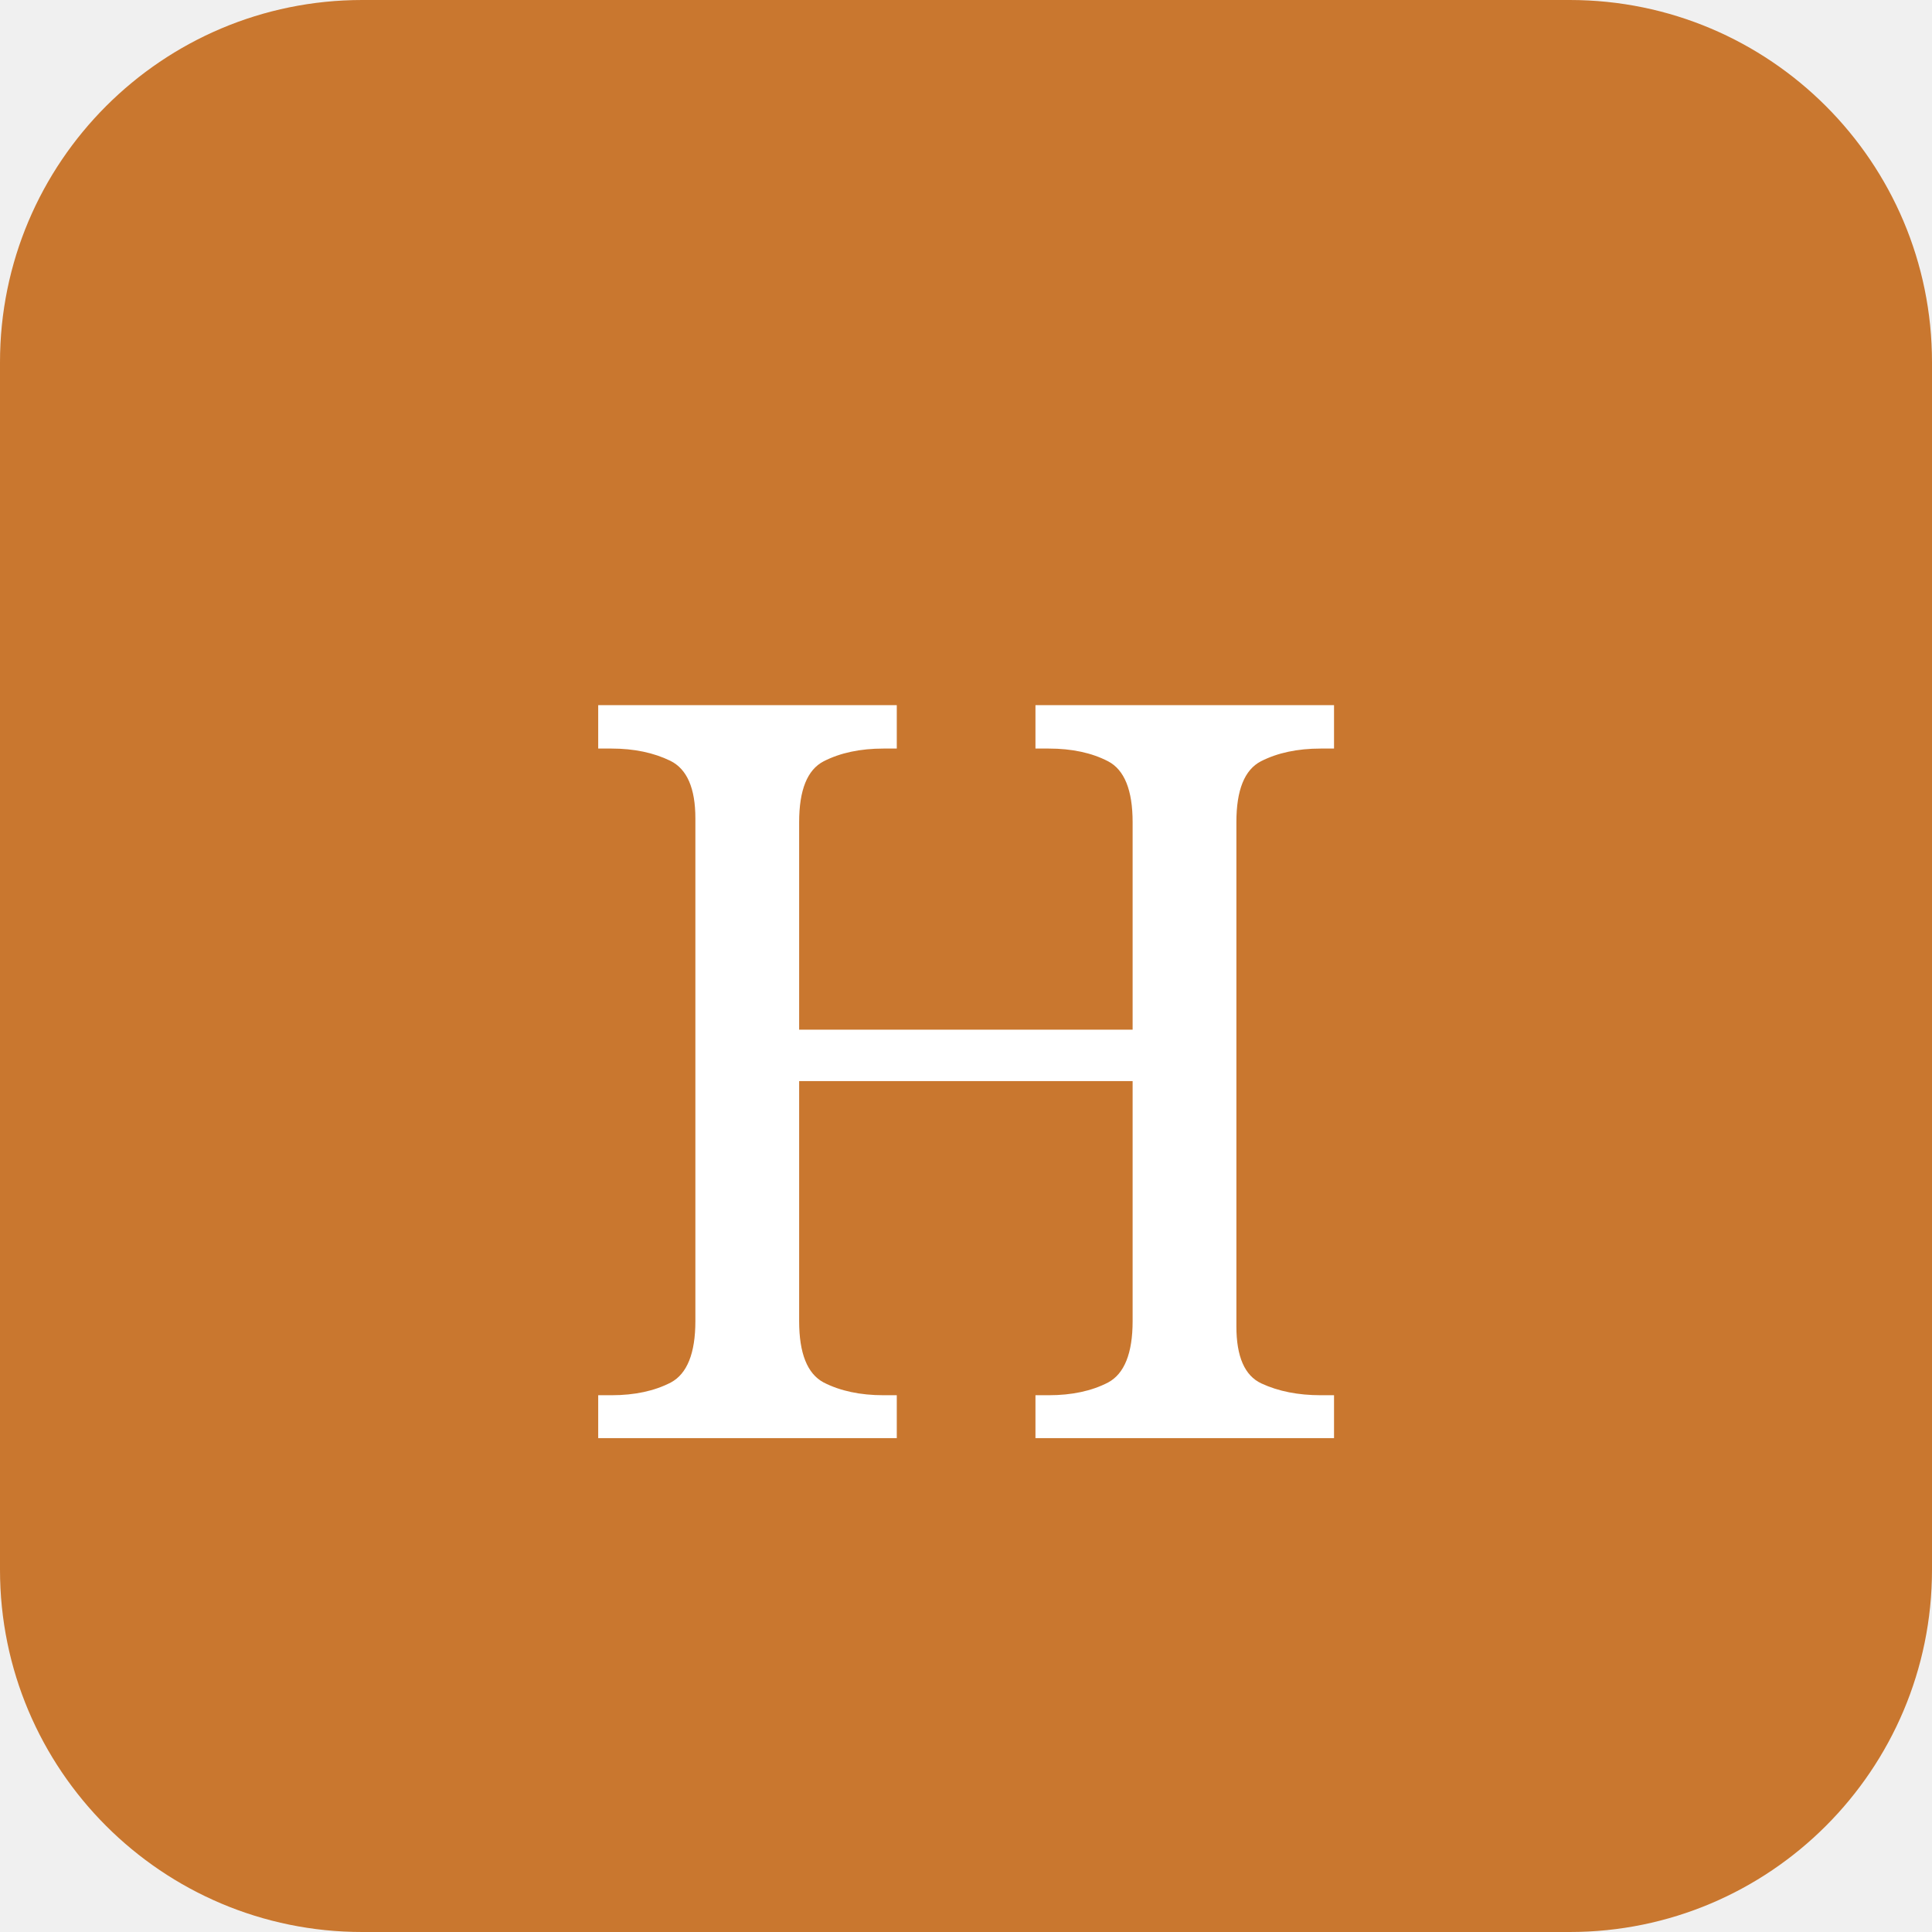
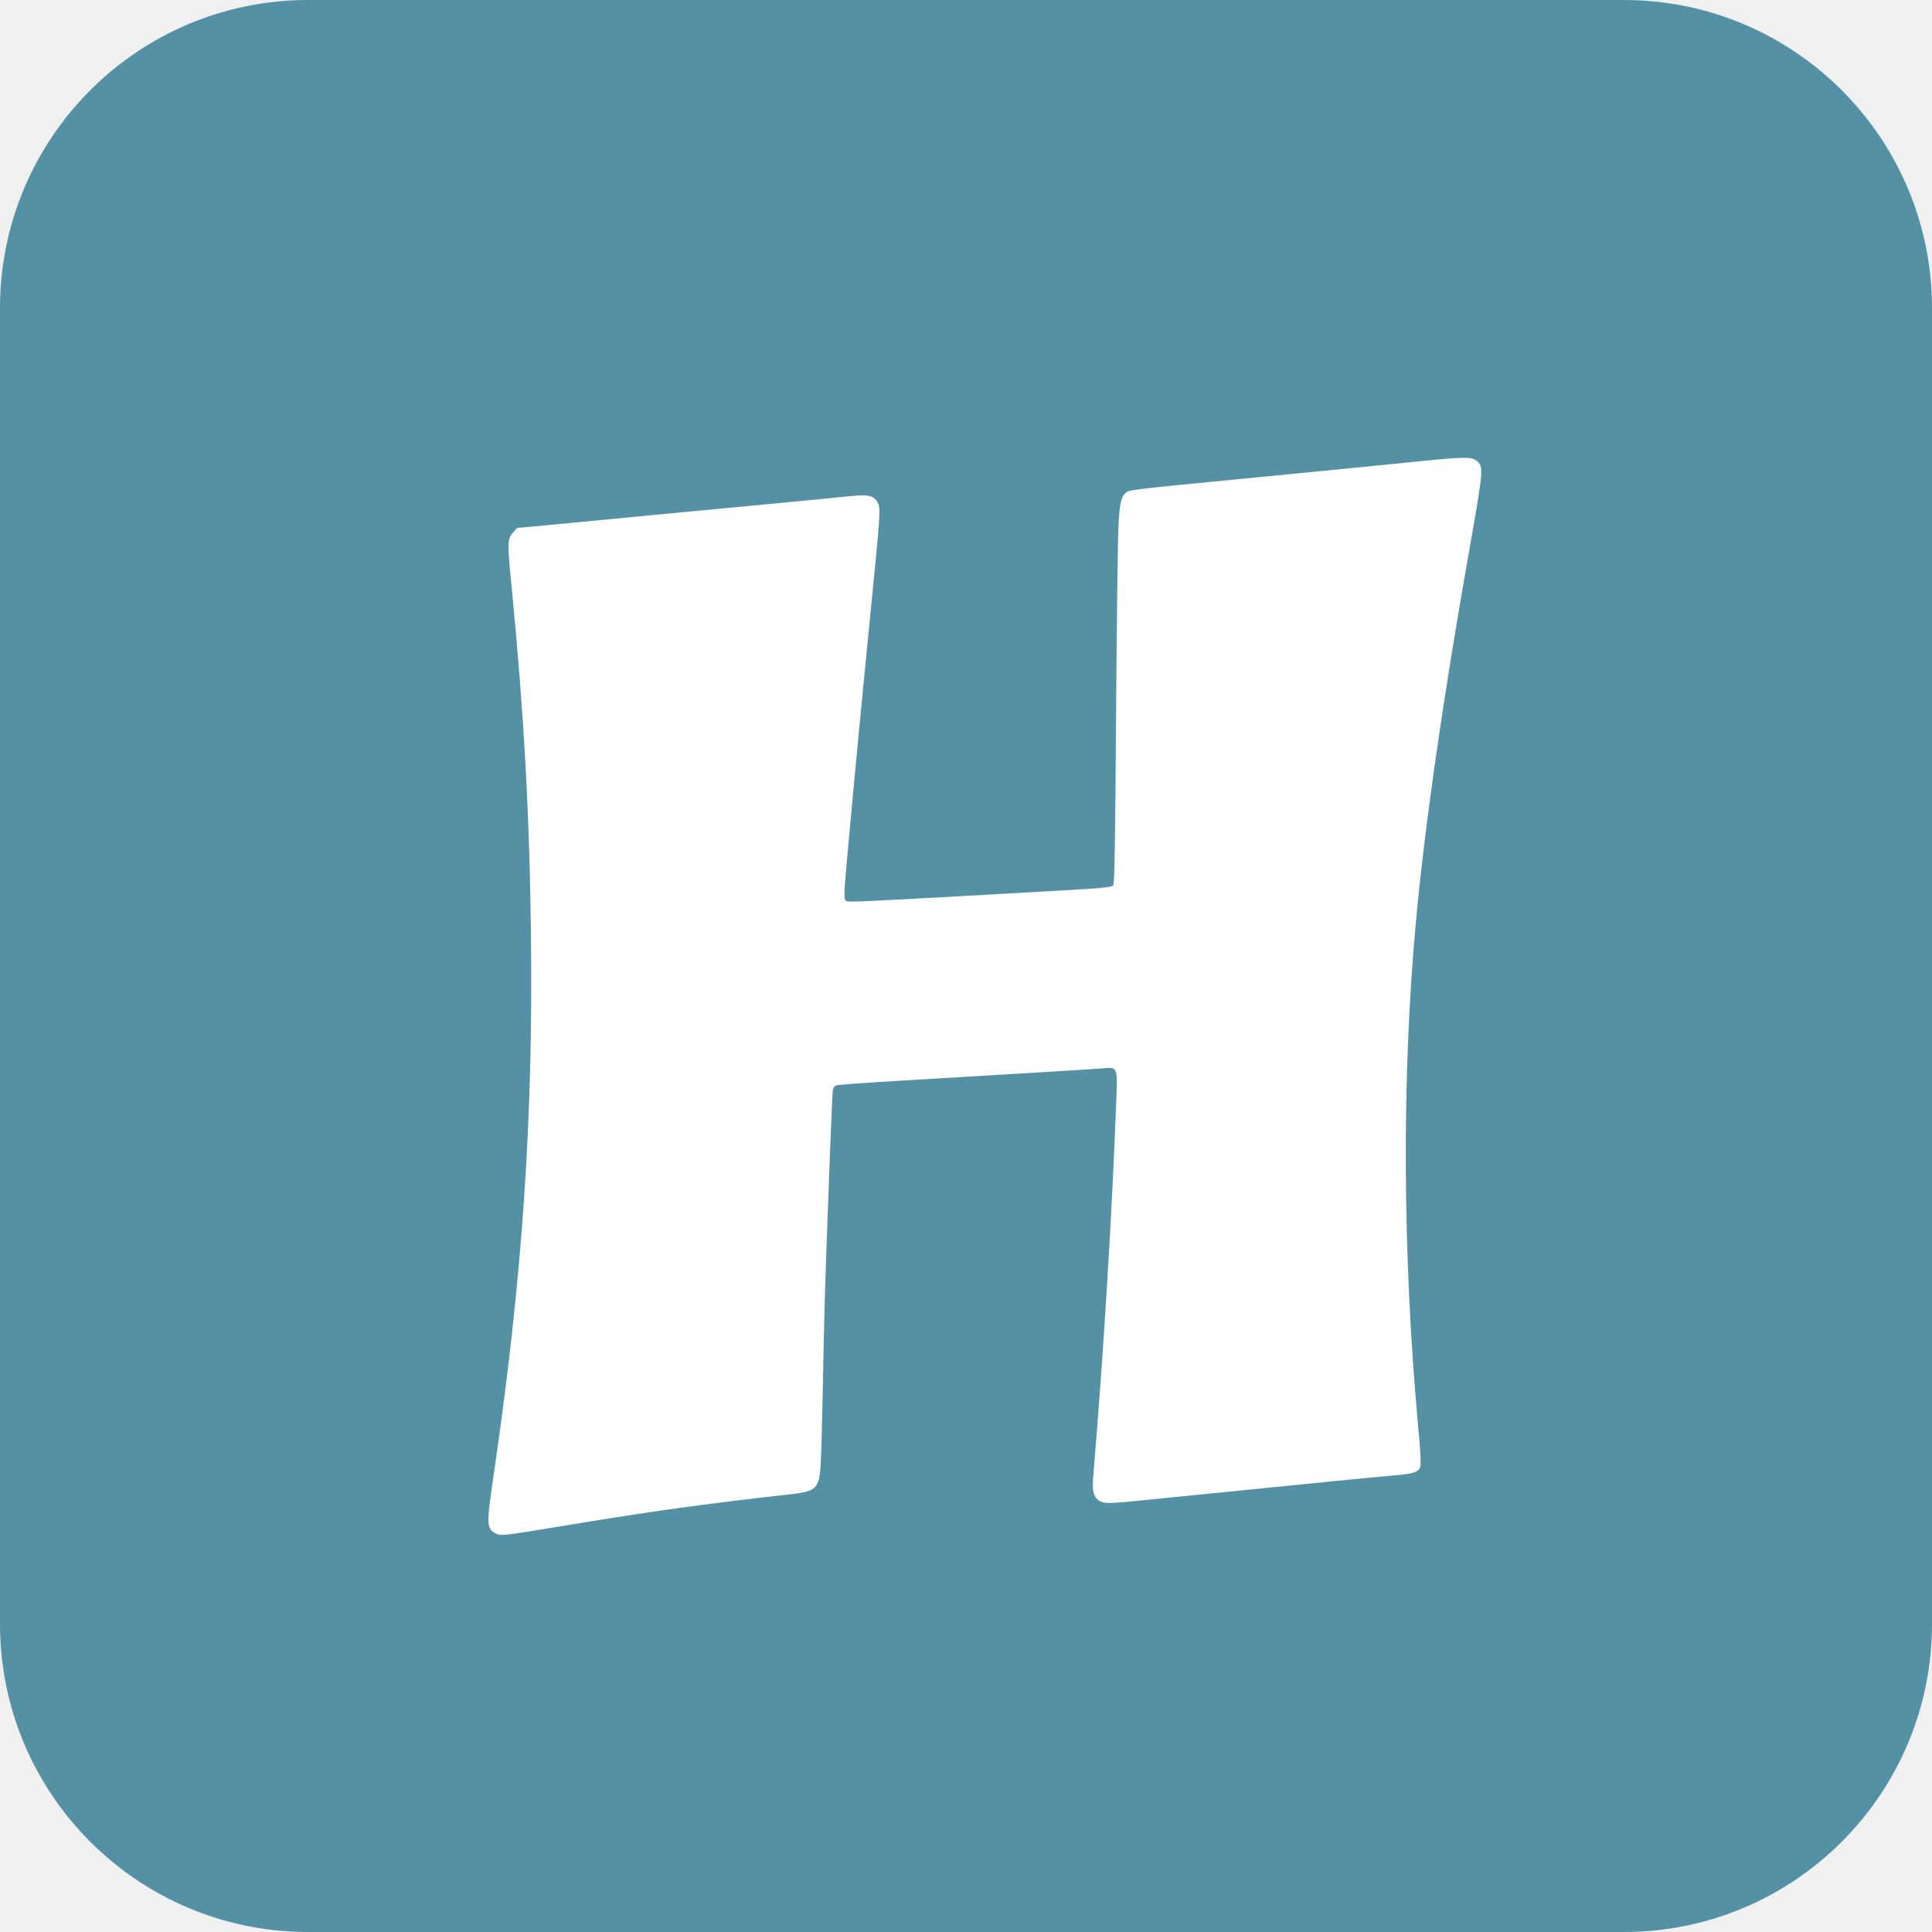
- <svg xmlns="http://www.w3.org/2000/svg" viewBox="0 0 64 64">
-   <rect width="64" height="64" rx="12" fill="#c9772f" />
-   <text x="50%" y="56%" dominant-baseline="middle" text-anchor="middle" font-family="Georgia, serif" font-size="34" fill="#fff">H</text>
+ <svg xmlns="http://www.w3.org/2000/svg" viewBox="0 0 1254 1254" width="1254" height="1254">
+   <rect x="0" y="0" width="1254" height="1254" rx="200" ry="200" fill="#5491A5" />
+   <g transform="translate(0,1254) scale(0.1,-0.1)" fill="#FFFFFF" stroke="none">
+     <path d="M9195 9544 c-248 -25 -1078 -107 -1555 -153 -163 -15 -306 -33 -318 -40 -44 -23 -55 -66 -63 -235 -4 -87 -11 -642 -15 -1233 -5 -775 -10 -1078 -18 -1089 -10 -13 -72 -19 -356 -35 -1307 -74 -1365 -77 -1379 -66 -11 9 -12 32 -7 107 10 141 99 1088 161 1711 71 710 72 727 52 766 -24 46 -61 55 -175 43 -54 -6 -308 -30 -567 -55 -456 -43 -1005 -95 -1404 -134 l-195 -18 -28 -32 c-36 -40 -36 -62 -3 -394 75 -774 112 -1431 121 -2197 16 -1214 -56 -2255 -242 -3525 -48 -326 -47 -347 17 -380 28 -15 53 -12 422 49 558 93 937 146 1487 207 117 13 153 27 173 67 24 46 26 83 37 592 11 561 11 583 40 1370 12 316 23 585 26 596 2 12 12 25 21 29 10 4 200 18 423 31 732 43 1234 74 1298 79 107 10 105 14 98 -193 -29 -775 -83 -1652 -151 -2468 -8 -93 9 -137 58 -153 28 -10 76 -8 233 8 1194 120 1508 151 1624 161 166 14 195 22 208 58 6 18 2 107 -14 273 -101 1104 -106 2278 -13 3274 57 617 177 1452 344 2395 95 539 96 552 48 590 -33 26 -85 25 -388 -6z" />
+   </g>
</svg>
